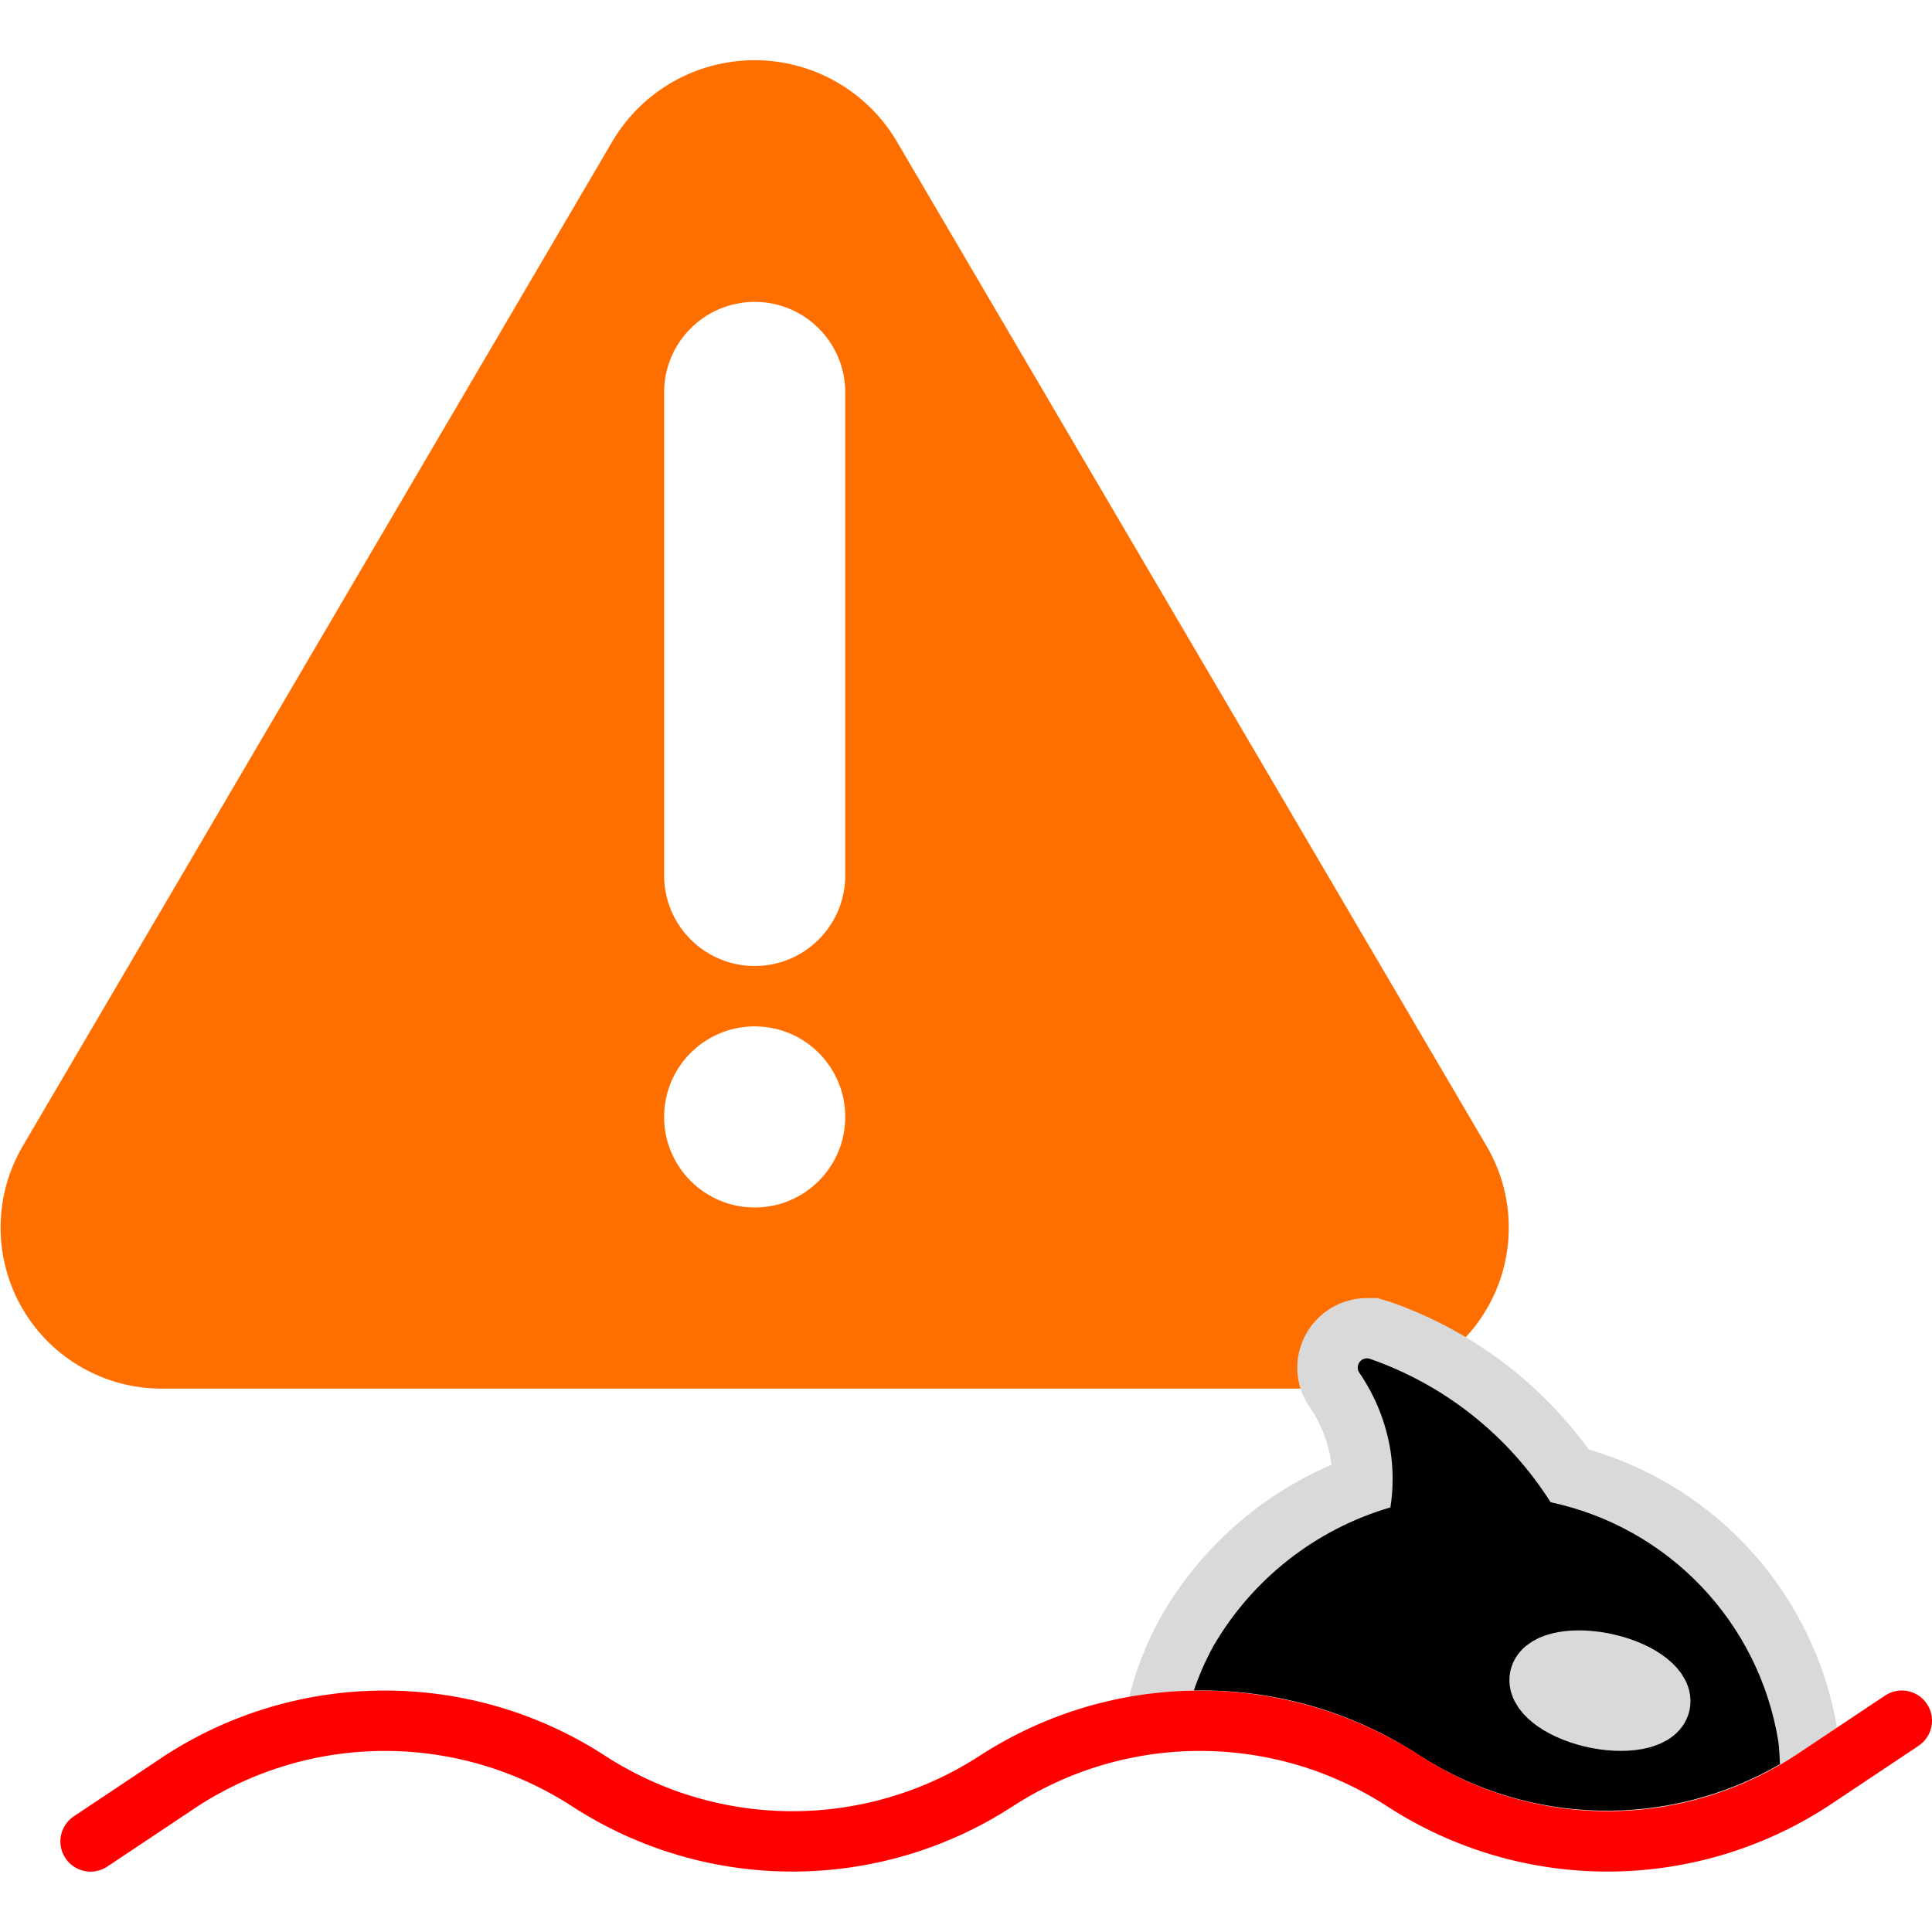
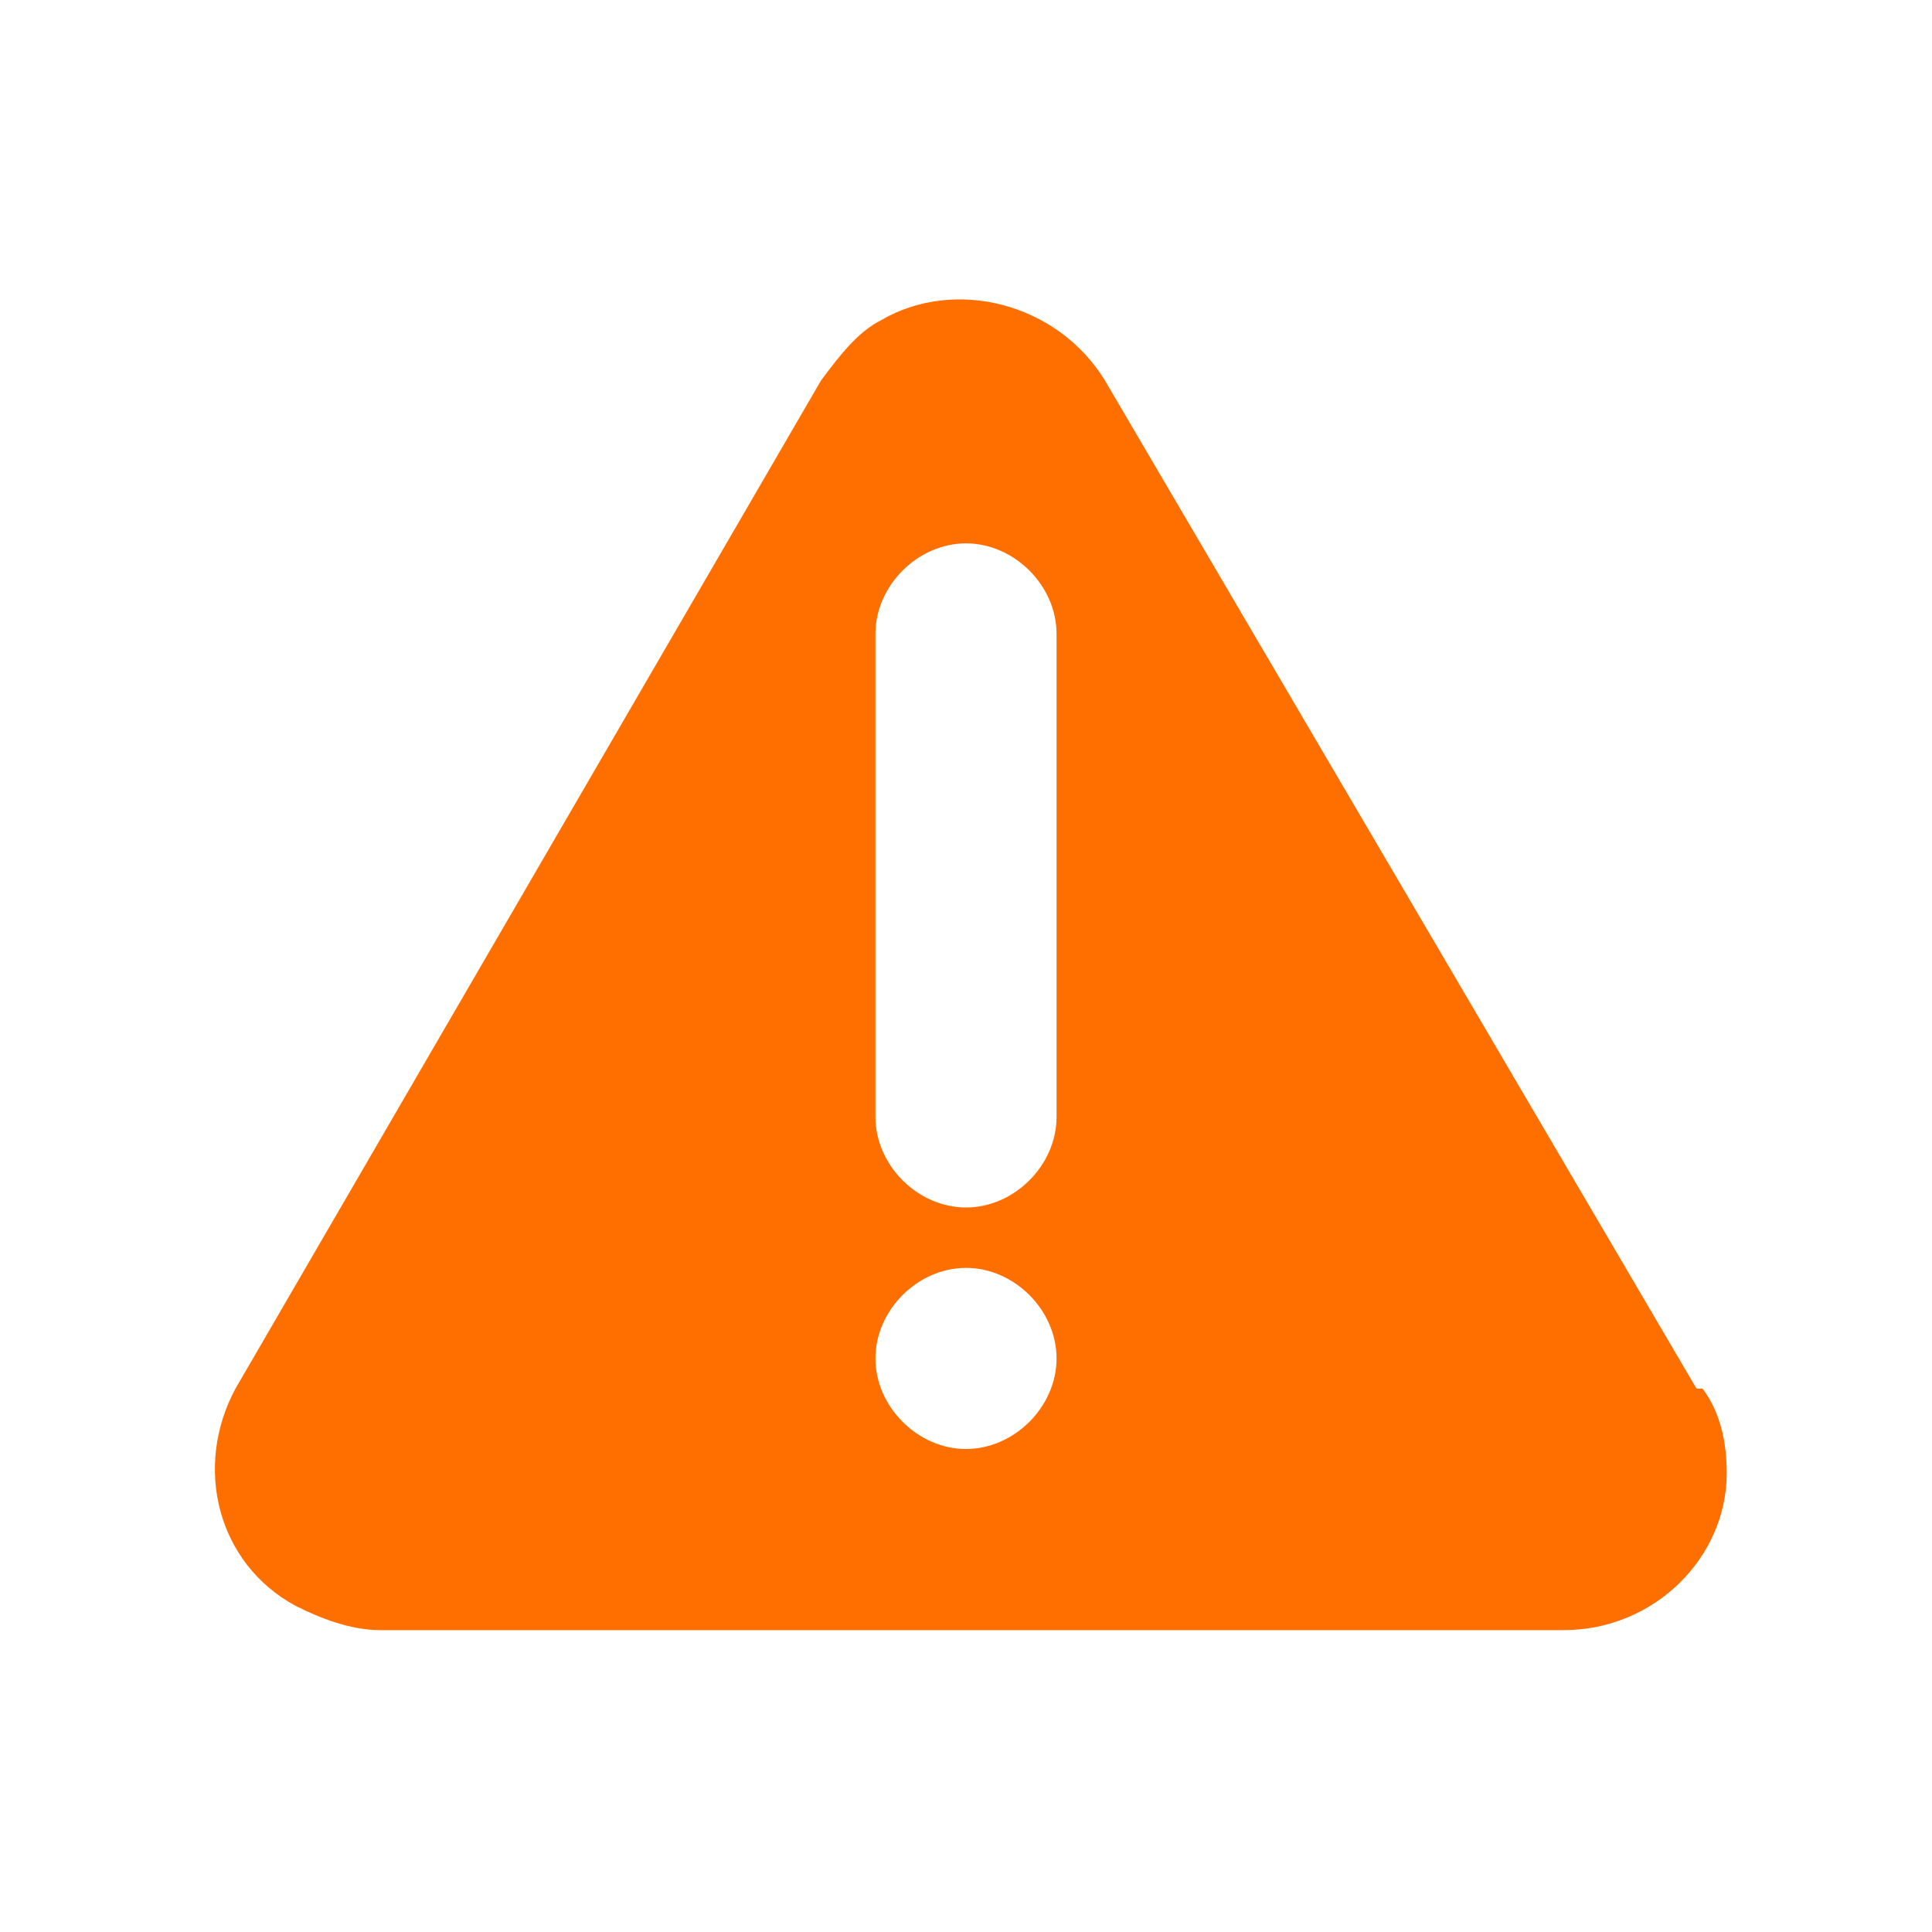
- <svg xmlns="http://www.w3.org/2000/svg" width="32" height="32" viewBox="0 0 32 32">
-   <path d="M24.633,19,14.848,2.333a2.735,2.735,0,0,0-4.7,0L.367,19a2.667,2.667,0,0,0,2.349,4H22.284A2.667,2.667,0,0,0,24.633,19ZM12.5,20A1.5,1.5,0,1,1,14,18.5,1.5,1.5,0,0,1,12.5,20ZM14,14.5a1.5,1.5,0,0,1-3,0v-8a1.5,1.5,0,0,1,3,0Z" style="fill:#ff6f00" />
-   <path d="M23.527,29.084a5.722,5.722,0,0,0,6.2,0l.7-.469a5.816,5.816,0,0,0-4.111-4.606,6.871,6.871,0,0,0-3.285-2.444l-.216-.065h-.169a1.156,1.156,0,0,0-1.027.62,1.138,1.138,0,0,0,.07,1.18,2.116,2.116,0,0,1,.354.88c0,.026.008.053.012.08a5.972,5.972,0,0,0-2.824,2.513,5.511,5.511,0,0,0-.53,1.334A6.626,6.626,0,0,1,23.527,29.084Z" style="fill:#d9d9d9" />
-   <path d="M19.774,28a6.585,6.585,0,0,1,3.753,1.086,5.72,5.72,0,0,0,5.955.134c-.008-.127-.01-.254-.028-.38h0a4.84,4.84,0,0,0-3.771-3.958A5.8,5.8,0,0,0,22.7,22.51a.153.153,0,0,0-.188.223,3.165,3.165,0,0,1,.518,1.29,3.076,3.076,0,0,1,0,.944,5.022,5.022,0,0,0-2.934,2.3h0A4.611,4.611,0,0,0,19.774,28Z" />
-   <path d="M26.361,28.441c.546.13,1.052.039,1.129-.2s-.3-.546-.851-.677-1.052-.039-1.129.2S25.814,28.31,26.361,28.441Z" style="fill:#d9d9d9;stroke:#d9d9d9;stroke-miterlimit:10" />
-   <path d="M1.5,30.5l1.5-1a6.2,6.2,0,0,1,6.75,0h0a6.2,6.2,0,0,0,6.75,0h0a6.2,6.2,0,0,1,6.75,0h0a6.2,6.2,0,0,0,6.75,0l1.5-1" style="fill:none;stroke:#FF0000;stroke-linecap:round;stroke-linejoin:round" />
+ <svg xmlns="http://www.w3.org/2000/svg" id="_레이어_1" data-name="레이어_1" width="11.3mm" height="11.3mm" baseProfile="tiny" version="1.2" viewBox="0 0 32 32">
+   <path d="M28.1,23L18.3,6.3c-.8-1.3-2.5-1.7-3.7-1-.4.2-.7.6-1,1L3.9,23c-.7,1.3-.3,2.9,1,3.6.4.2.9.4,1.4.4h19.6c1.5,0,2.7-1.2,2.7-2.6,0-.5-.1-1-.4-1.4ZM16,24c-.8,0-1.5-.7-1.5-1.5s.7-1.5,1.5-1.5,1.5.7,1.5,1.5-.7,1.5-1.5,1.5ZM17.5,18.5c0,.8-.7,1.5-1.5,1.5s-1.5-.7-1.5-1.5h0v-8c0-.8.7-1.5,1.5-1.5s1.5.7,1.5,1.5v8Z" fill="#ff6f00" />
</svg>
